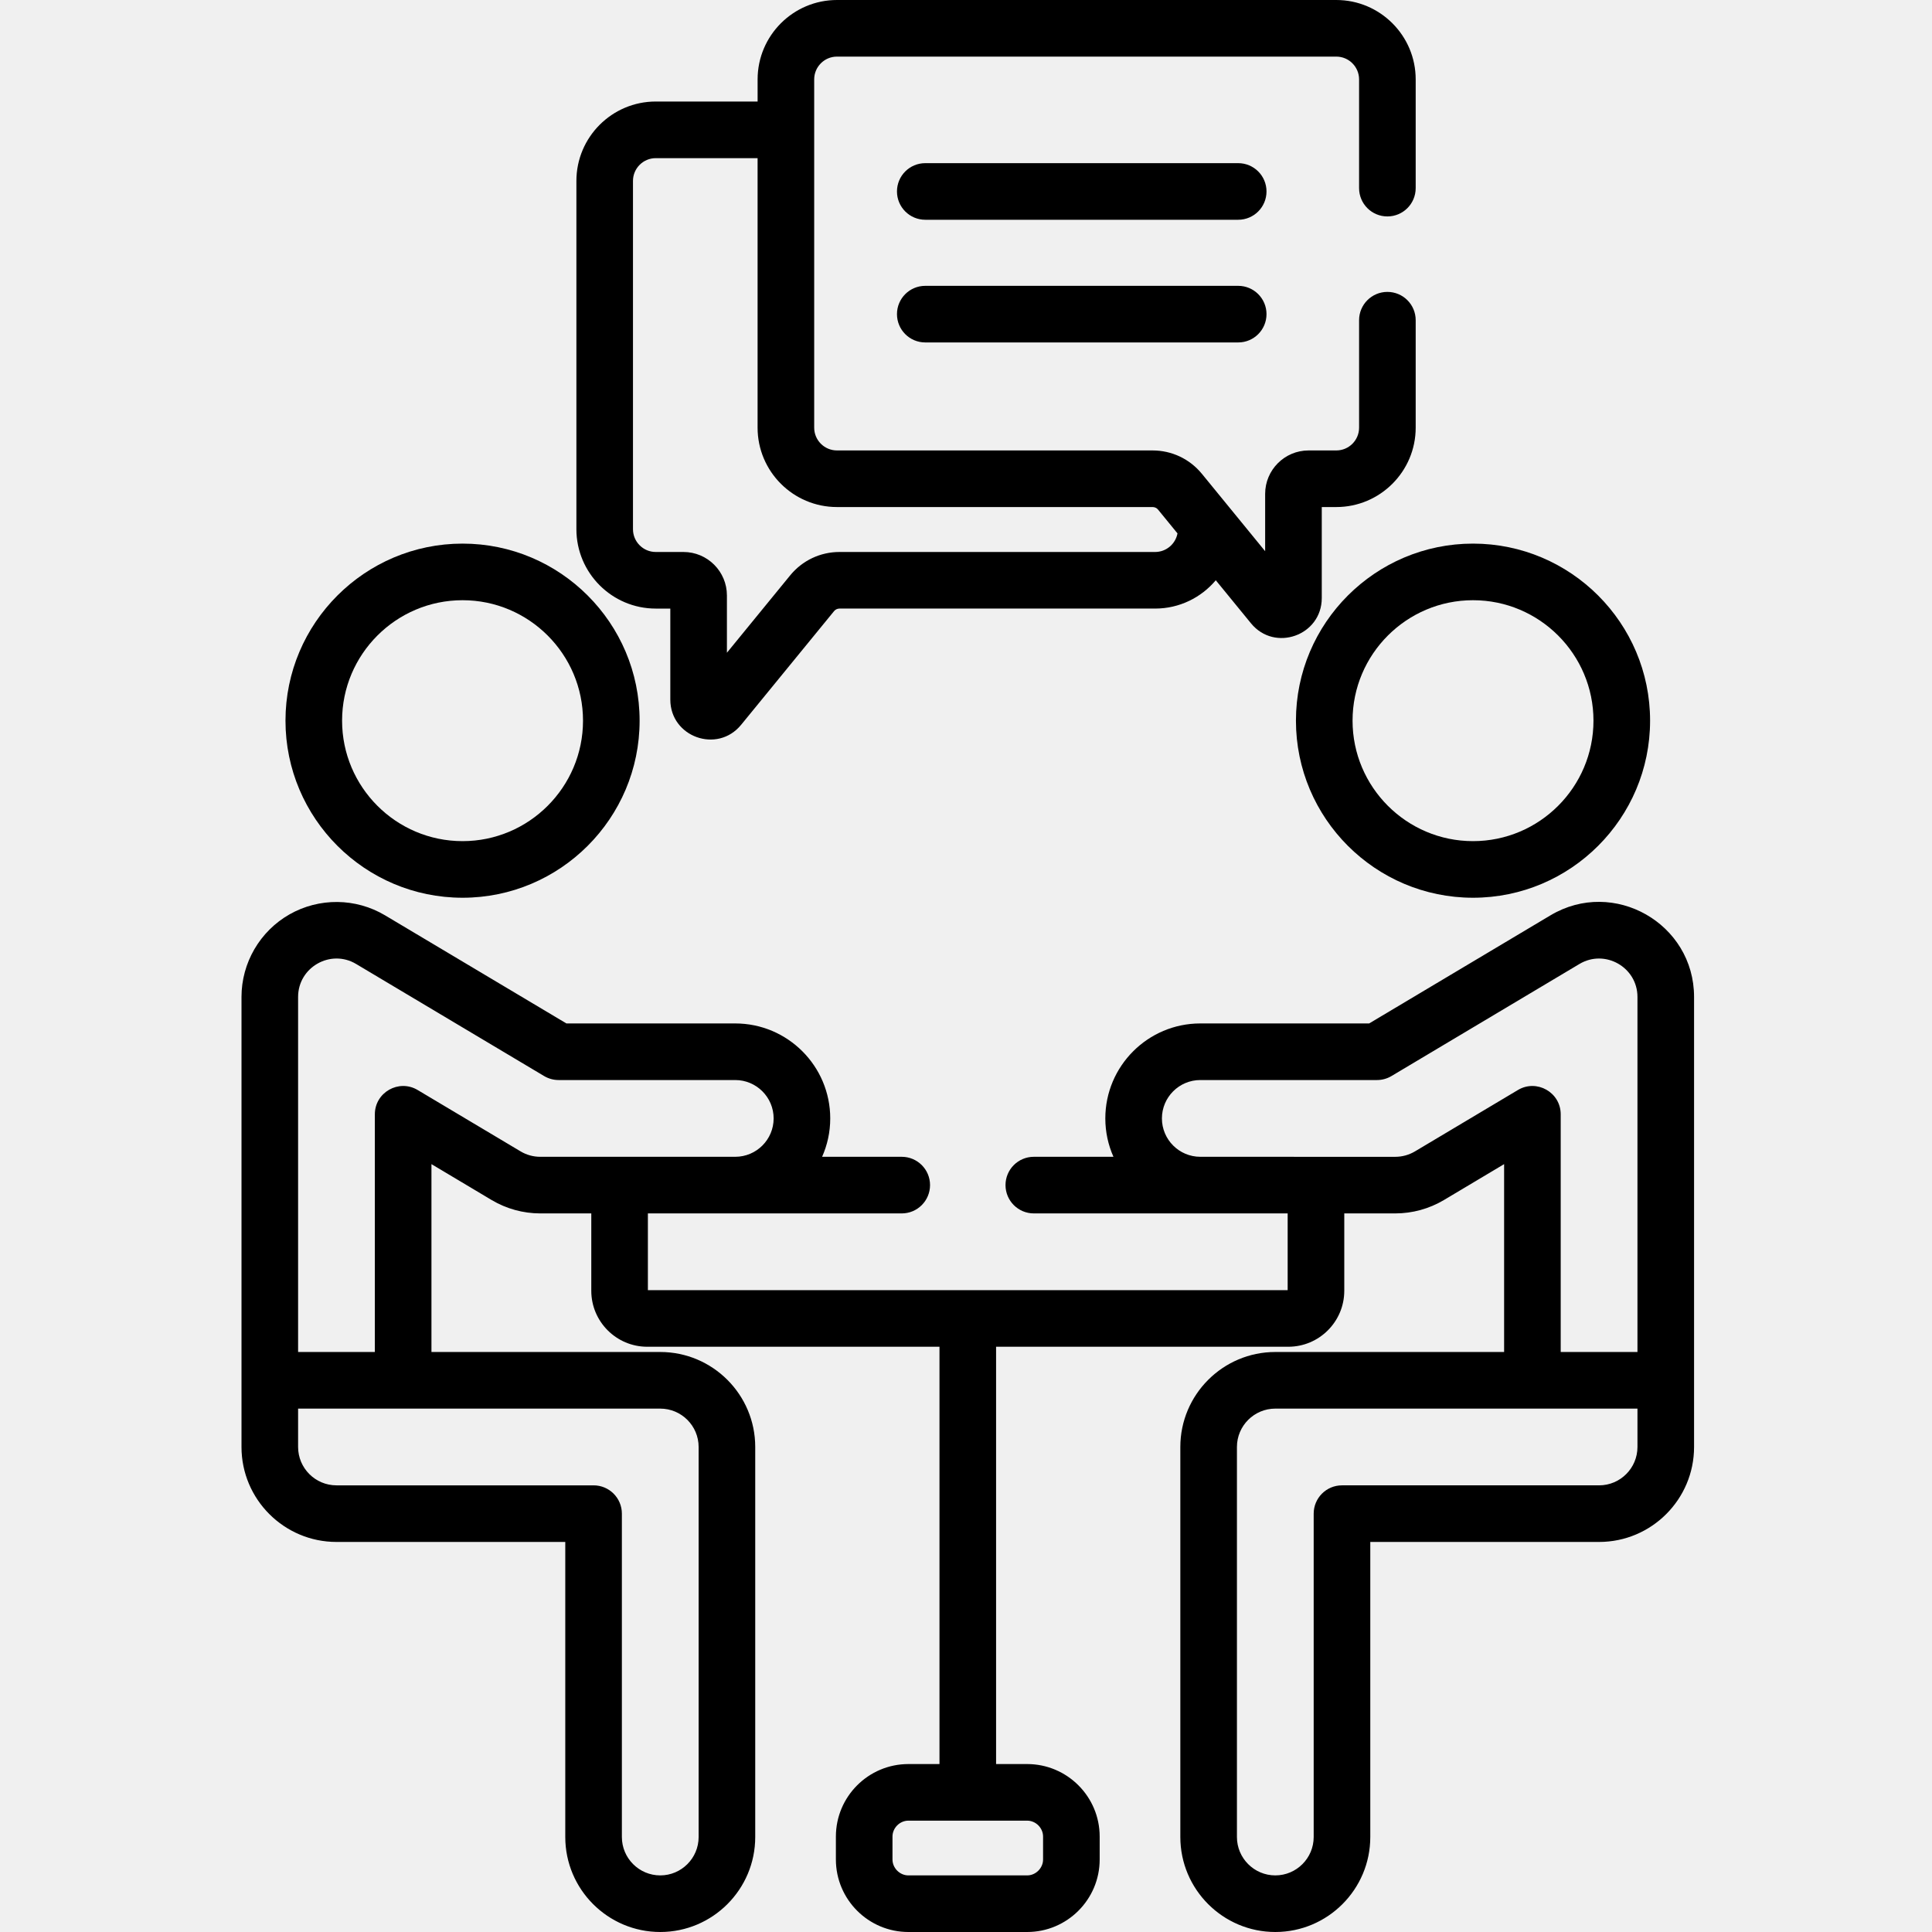
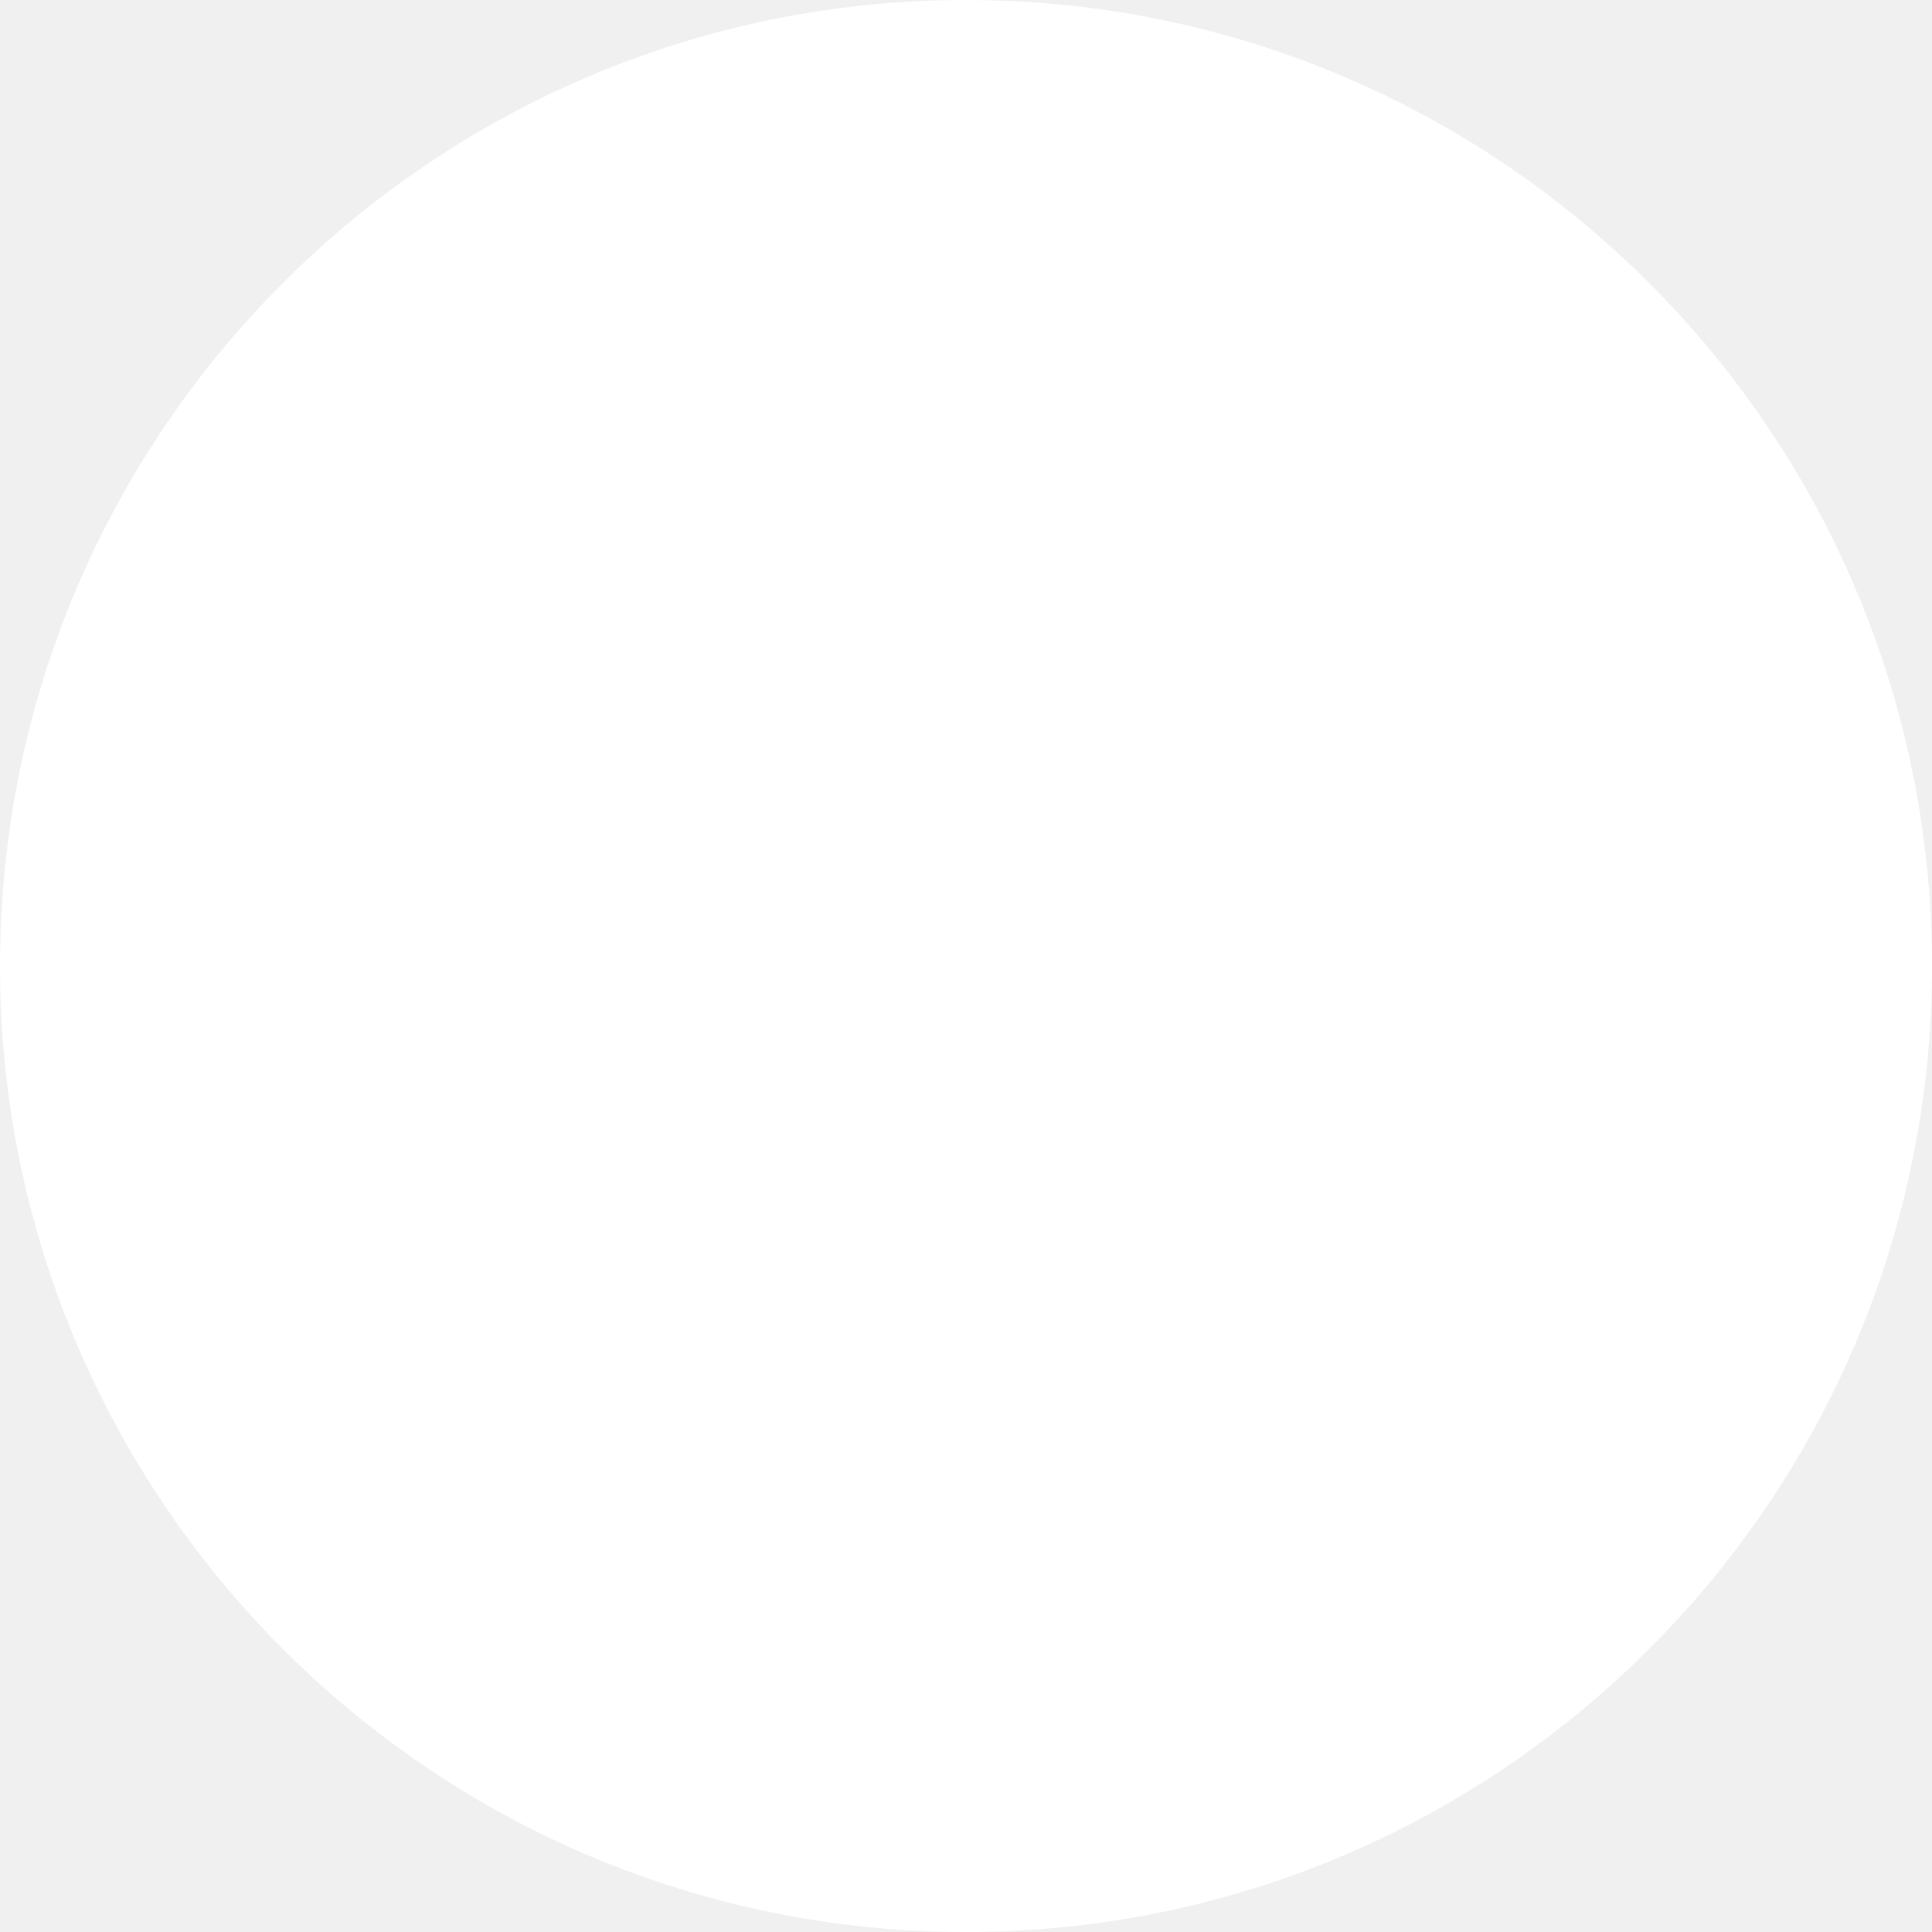
- <svg xmlns="http://www.w3.org/2000/svg" height="512pt" viewBox="-64 0 512 512" width="512pt">
-   <path d="m279.438 190.984c0 25.875 21.051 46.926 46.926 46.926s46.926-21.051 46.926-46.926-21.051-46.922-46.926-46.922-46.926 21.047-46.926 46.922zm46.926-31.922c17.605 0 31.922 14.32 31.922 31.922s-14.316 31.926-31.922 31.926c-17.602 0-31.922-14.324-31.922-31.926s14.32-31.922 31.922-31.922zm0 0" />
-   <path d="m11.656 190.984c0 25.875 21.051 46.926 46.926 46.926s46.922-21.051 46.922-46.926-21.047-46.922-46.922-46.922-46.926 21.047-46.926 46.922zm78.848 0c0 17.602-14.32 31.926-31.922 31.926-17.605 0-31.926-14.324-31.926-31.926s14.32-31.922 31.926-31.922c17.602 0 31.922 14.32 31.922 31.922zm0 0" />
-   <path d="m264.137 43.238h-82.93c-4.145 0-7.5 3.355-7.5 7.5 0 4.141 3.355 7.5 7.5 7.5h82.93c4.141 0 7.5-3.359 7.5-7.5 0-4.145-3.359-7.5-7.5-7.5zm0 0" />
-   <path d="m264.137 75.75h-82.93c-4.145 0-7.5 3.355-7.5 7.5s3.355 7.5 7.5 7.5h82.93c4.141 0 7.5-3.355 7.5-7.5s-3.359-7.5-7.5-7.5zm0 0" />
-   <path d="m107.531 356.902h77.441v110.59h-8.234c-10.598 0-19.219 8.621-19.219 19.215v6.074c0 10.598 8.621 19.219 19.219 19.219h31.469c10.598 0 19.219-8.621 19.219-19.219v-6.074c0-10.594-8.621-19.215-19.219-19.215h-8.234v-110.59h77.441c8.18 0 14.832-6.652 14.832-14.828v-20.508h13.531c4.535 0 8.988-1.23 12.887-3.551l15.941-9.508v49.785h-60.633c-13.879 0-25.172 11.293-25.172 25.172v103.363c0 13.879 11.293 25.172 25.172 25.172s25.168-11.293 25.168-25.172v-78.195h60.637c13.879 0 25.168-11.289 25.168-25.168 0-14.348 0-115.996 0-119.266 0-19.48-21.305-31.613-38.059-21.621l-48.047 28.645h-44.746c-13.879 0-25.172 11.293-25.172 25.172 0 3.617.773 7.059 2.156 10.168h-21.102c-4.145 0-7.504 3.359-7.504 7.5 0 4.145 3.359 7.504 7.504 7.504h67.27v20.336h-169.547v-20.336h67.273c4.141 0 7.5-3.359 7.5-7.504 0-4.141-3.359-7.5-7.5-7.5h-21.105c1.383-3.109 2.156-6.551 2.156-10.168 0-13.879-11.293-25.172-25.172-25.172h-44.746l-48.047-28.641c-7.758-4.629-17.461-4.734-25.32-.27-7.855 4.465-12.738 12.852-12.738 21.887v119.266c0 13.879 11.293 25.168 25.172 25.168h60.633v78.195c0 13.879 11.293 25.172 25.172 25.172 13.879 0 25.168-11.293 25.168-25.172v-103.363c0-13.879-11.289-25.172-25.168-25.172h-60.637v-49.785l15.941 9.508c3.898 2.32 8.355 3.551 12.891 3.551h13.527v20.508c0 8.176 6.656 14.828 14.832 14.828zm262.414 26.562c0 5.605-4.562 10.168-10.168 10.168h-68.137c-4.145 0-7.5 3.359-7.5 7.5v85.695c0 5.609-4.562 10.172-10.172 10.172-5.605 0-10.168-4.562-10.168-10.172v-103.363c0-5.605 4.562-10.168 10.168-10.168h95.977zm-115.852-76.902c-5.609 0-10.172-4.562-10.172-10.168 0-5.609 4.562-10.172 10.172-10.172h46.812c1.355 0 2.68-.363 3.844-1.055l49.82-29.703c6.758-4.031 15.375.855 15.375 8.734v94.094h-20.34v-62.988c0-5.809-6.344-9.418-11.34-6.441l-27.281 16.266c-1.578.938-3.379 1.438-5.211 1.438-14.816-.004-18.094-.004-51.68-.004zm-45.887 175.93c2.285 0 4.219 1.93 4.219 4.215v6.074c0 2.285-1.934 4.219-4.219 4.219h-31.469c-2.289 0-4.219-1.934-4.219-4.219v-6.074c0-2.285 1.93-4.215 4.219-4.215zm-97.23-109.195c5.605 0 10.168 4.562 10.168 10.168v103.363c0 5.609-4.562 10.172-10.168 10.172-5.609 0-10.172-4.562-10.172-10.172v-85.695c0-4.141-3.355-7.5-7.5-7.5h-68.137c-5.605 0-10.168-4.562-10.168-10.168v-10.168zm-31.805-66.734c-1.836 0-3.637-.496-5.207-1.434l-27.285-16.266c-4.992-2.977-11.34.629-11.34 6.441v62.988h-20.34v-94.094c0-7.871 8.609-12.773 15.375-8.734l49.82 29.699c1.164.691 2.488 1.059 3.844 1.059h46.812c5.609 0 10.172 4.562 10.172 10.172 0 5.605-4.562 10.168-10.172 10.168-33.555 0-36.848 0-51.68 0zm0 0" />
-   <path d="m290.137 0h-132.328c-11.602 0-21.035 9.438-21.035 21.035v5.871h-26.988c-11.602 0-21.035 9.438-21.035 21.039v92.297c0 11.602 9.438 21.039 21.035 21.039h3.855v24.117c0 9.922 12.469 14.387 18.762 6.688l24.621-30.117c.355-.438.883-.691 1.445-.691h83.645c6.449 0 12.223-2.922 16.082-7.504l9.324 11.406c6.293 7.703 18.762 3.238 18.762-6.691v-24.117h3.855c11.598 0 21.035-9.438 21.035-21.035v-28.48c0-4.141-3.355-7.5-7.5-7.5s-7.5 3.359-7.5 7.5v28.48c0 3.328-2.707 6.035-6.035 6.035h-7.348c-6.348 0-11.512 5.164-11.512 11.512v15.191c-3.188-3.902-13.473-16.477-16.762-20.508-.004 0-.004 0-.004 0-3.215-3.938-7.977-6.195-13.062-6.195h-83.641c-3.328 0-6.039-2.707-6.039-6.035 0-11.242 0-81.273 0-92.297 0-3.328 2.707-6.039 6.035-6.039h132.328c3.328 0 6.039 2.711 6.039 6.039v28.816c0 4.145 3.355 7.5 7.5 7.5 4.141 0 7.5-3.355 7.5-7.5v-28.82c0-11.598-9.438-21.035-21.035-21.035zm-132.328 134.371h83.645c.562 0 1.09.25 1.449.688l5.145 6.297c-.523 2.801-2.984 4.926-5.934 4.926h-83.645c-5.082 0-9.844 2.258-13.062 6.191l-16.766 20.512v-15.191c0-6.348-5.164-11.512-11.512-11.512h-7.348c-3.328 0-6.035-2.707-6.035-6.035v-92.301c0-3.328 2.707-6.035 6.035-6.035h26.988v71.426c.004 11.598 9.438 21.035 21.039 21.035zm0 0" />
+ <svg xmlns="http://www.w3.org/2000/svg" width="800" height="800" viewBox="0 0 800 800" fill="none">
+   <path d="M191.357 527.804C188.109 525.666 183.749 526.576 181.62 529.838C169.439 548.489 163 570.118 163 592.388V617.759C163 621.659 166.149 624.82 170.033 624.82C173.918 624.82 177.067 621.659 177.067 617.759V592.388C177.067 572.877 182.709 553.925 193.383 537.581C195.513 534.32 194.606 529.942 191.357 527.804Z" fill="black" />
+   <path d="M275.764 563.582H217.831C211.253 563.582 205.9 568.956 205.9 575.56V597.249C205.9 603.853 211.253 609.227 217.831 609.227H275.764C282.343 609.227 287.696 603.853 287.696 597.249V575.56C287.696 568.956 282.343 563.582 275.764 563.582ZM273.629 595.105H219.966V577.705H273.629V595.105Z" fill="black" />
+   <path d="M375.871 227.177C360.249 227.177 347.539 239.937 347.539 255.62C347.539 271.304 360.249 284.063 375.871 284.063C391.494 284.063 404.204 271.304 404.204 255.62C404.204 239.937 391.494 227.177 375.871 227.177V227.177ZM375.871 269.942C368.005 269.942 361.605 263.517 361.605 255.62C361.605 247.724 368.005 241.299 375.871 241.299C383.737 241.299 390.137 247.724 390.137 255.62C390.137 263.517 383.737 269.942 375.871 269.942Z" fill="black" />
+   <path d="M585.888 402.107C582.579 400.063 578.247 401.097 576.211 404.418C574.174 407.739 575.205 412.088 578.512 414.132C610.085 433.648 628.934 467.487 628.934 504.652C628.934 563.226 581.467 610.878 523.121 610.878C464.775 610.878 417.309 563.225 417.309 504.652C417.309 446.079 464.775 398.426 523.121 398.426C533.165 398.426 543.111 399.841 552.684 402.632C556.412 403.717 560.316 401.565 561.399 397.82C562.482 394.075 560.337 390.158 556.607 389.071C545.759 385.908 534.492 384.304 523.121 384.304C468.611 384.304 422.487 421.02 407.985 471.111L392.274 464.675V435.21C415.425 416.807 429.698 388.443 429.698 357.726V354.146C446.581 353.091 459.996 338.975 459.996 321.766C459.996 316.948 458.938 312.377 457.054 308.261L457.058 276.103C464.346 274.255 469.762 267.638 469.762 259.756V251.486C469.762 242.528 462.77 235.2 453.981 234.661L454.008 233.082L453.099 216.349C451.944 195.077 438.763 176.104 419.376 167.617L418.361 166.621C406.472 154.955 390.162 149.181 373.616 150.782L366.129 151.506L361.562 149.543C347.477 143.486 331.32 143.486 317.237 149.543L312.67 151.506L305.183 150.782C288.637 149.181 272.328 154.955 260.44 166.621L259.425 167.617C240.039 176.103 226.857 195.076 225.703 216.349L224.772 233.468L224.682 235.287C217.682 237.327 212.547 243.81 212.547 251.486V259.756C212.547 266.391 216.389 272.127 221.949 274.882V307.811C219.934 312.041 218.803 316.773 218.803 321.766C218.803 338.976 232.218 353.092 249.101 354.146V358.008C249.101 389.166 263.818 417.966 287.604 436.35V464.675L233.718 486.748C222.444 491.365 212.023 497.751 202.744 505.73C199.794 508.266 199.451 512.724 201.978 515.686C203.369 517.316 205.34 518.153 207.323 518.153C208.943 518.153 210.569 517.595 211.895 516.455C220.026 509.464 229.157 503.867 239.032 499.822L278.839 483.517L333.408 620.56C334.477 623.242 337.063 625 339.939 625C342.815 625 345.403 623.241 346.47 620.56L401.038 483.517L404.836 485.073C403.793 491.447 403.241 497.986 403.241 504.652C403.241 571.013 457.019 625 523.12 625C589.222 625 643 571.012 643 504.652C643.001 462.547 621.65 424.213 585.888 402.107V402.107ZM429.698 289.385V276.633H442.991L442.988 293.196C438.987 291.026 434.481 289.683 429.698 289.385ZM375.872 298.185C352.492 298.185 333.472 279.091 333.472 255.62C333.472 232.15 352.492 213.056 375.872 213.056C399.251 213.056 418.271 232.15 418.271 255.62C418.271 279.091 399.251 298.185 375.872 298.185ZM429.698 339.974V303.556C438.814 304.572 445.93 312.347 445.93 321.766C445.93 331.184 438.814 338.958 429.698 339.974V339.974ZM455.695 251.485V259.755C455.695 261.275 454.463 262.51 452.951 262.51H431.905C432.179 260.25 432.338 257.953 432.338 255.62C432.338 253.286 432.18 250.99 431.905 248.729H452.951C454.464 248.73 455.695 249.966 455.695 251.485ZM239.747 217.117C240.633 200.802 250.95 186.29 266.031 180.146C266.878 179.8 267.65 179.294 268.302 178.652L270.272 176.72C279.189 167.97 291.417 163.64 303.835 164.839L313.111 165.736C314.283 165.85 315.47 165.665 316.554 165.198L322.774 162.524C333.34 157.981 345.458 157.981 356.024 162.524L362.244 165.198C363.328 165.665 364.514 165.85 365.687 165.736L374.963 164.839C387.377 163.639 399.61 167.97 408.526 176.719L410.496 178.652C411.149 179.293 411.921 179.8 412.768 180.146C427.848 186.29 438.166 200.802 439.051 217.117L439.979 234.202C439.98 234.231 439.973 234.378 439.958 234.609H428.299C419.965 213.728 399.613 198.934 375.871 198.934C352.129 198.934 331.777 213.728 323.444 234.609H284.834C280.95 234.609 277.801 237.771 277.801 241.67C277.801 245.57 280.95 248.731 284.834 248.731H319.837C319.563 250.991 319.405 253.288 319.405 255.621C319.405 257.955 319.562 260.251 319.837 262.512H229.358C227.845 262.512 226.614 261.276 226.614 259.757V251.487C226.614 249.967 227.846 248.732 229.358 248.732H254.861C258.745 248.732 261.894 245.571 261.894 241.671C261.894 237.772 258.745 234.61 254.861 234.61H238.799L238.819 234.203L239.747 217.117ZM249.102 289.385C244.399 289.678 239.966 290.984 236.016 293.09V276.632H249.102V289.385ZM232.87 321.765C232.87 312.346 239.986 304.571 249.102 303.555V339.974C239.986 338.958 232.87 331.184 232.87 321.765V321.765ZM263.169 358.007V276.632H323.444C331.778 297.513 352.129 312.307 375.871 312.307C391.364 312.307 405.418 306.007 415.63 295.829V357.726C415.63 393.492 393.071 425.554 359.495 437.514L358.803 437.76C345.952 442.337 331.809 442.308 318.977 437.678C285.596 425.634 263.169 393.617 263.169 358.007V358.007ZM314.22 450.967C322.209 453.85 330.605 455.29 339.005 455.29C347.304 455.29 355.604 453.883 363.507 451.068L364.199 450.821C369.076 449.084 373.754 446.983 378.206 444.555V467.748L349.803 492.254C343.991 497.268 335.257 497.233 329.484 492.175L301.67 467.799V445.395C305.686 447.52 309.867 449.397 314.22 450.967V450.967ZM339.939 598.917L291.864 478.182L292.046 478.108L320.235 502.813C325.768 507.664 332.729 510.09 339.693 510.09C346.577 510.09 353.465 507.715 358.972 502.964L387.798 478.094L388.014 478.182L339.939 598.917Z" fill="black" />
+   <path d="M528.823 443.669C525.815 445.861 521.775 445.861 518.768 443.669C501.046 430.747 476.682 431.265 459.521 444.929C438.873 461.371 434.843 491.01 450.346 512.408L471.278 541.296L474.51 572.048C475.531 581.748 483.626 589.063 493.342 589.063C502.448 589.063 510.274 582.542 511.953 573.557L517.68 542.898C518.232 539.948 520.803 537.805 523.794 537.805C526.786 537.805 529.357 539.947 529.909 542.898L535.636 573.557C537.315 582.542 545.142 589.063 554.248 589.063C563.962 589.063 572.058 581.748 573.078 572.048L576.311 541.296L597.243 512.407C612.745 491.01 608.715 461.371 588.068 444.929C570.909 431.266 546.546 430.746 528.823 443.669V443.669ZM579.326 455.993C594.047 467.715 596.92 488.846 585.868 504.1L563.827 534.519C563.101 535.522 562.65 536.699 562.52 537.932L559.088 570.566C558.827 573.06 556.745 574.941 554.248 574.941C551.906 574.941 549.894 573.265 549.461 570.954L543.734 540.296C541.936 530.67 533.551 523.683 523.794 523.683C514.039 523.683 505.654 530.669 503.855 540.295L498.128 570.954C497.696 573.265 495.684 574.941 493.342 574.941C490.844 574.941 488.762 573.06 488.5 570.566L485.07 537.932C484.939 536.699 484.489 535.522 483.762 534.519L461.721 504.1C450.668 488.846 453.541 467.715 468.263 455.993C480.496 446.251 497.867 445.882 510.501 455.094C518.452 460.891 529.136 460.891 537.088 455.094C549.725 445.882 567.091 446.252 579.326 455.993Z" fill="black" />
+   <path d="M509.81 474.142L509.791 474.13C506.501 472.064 502.158 473.068 500.099 476.376C498.041 479.683 499.042 484.039 502.337 486.106C502.36 486.122 502.403 486.148 502.429 486.163C508.816 490.061 516.298 492.009 523.78 492.009C531.272 492.009 538.764 490.056 545.155 486.149C548.473 484.121 549.525 479.776 547.505 476.446C545.484 473.114 541.155 472.06 537.839 474.088C529.437 479.224 518.143 479.225 509.81 474.142V474.142Z" fill="black" />
+   <circle cx="400" cy="400" r="400" fill="white" />
</svg>
